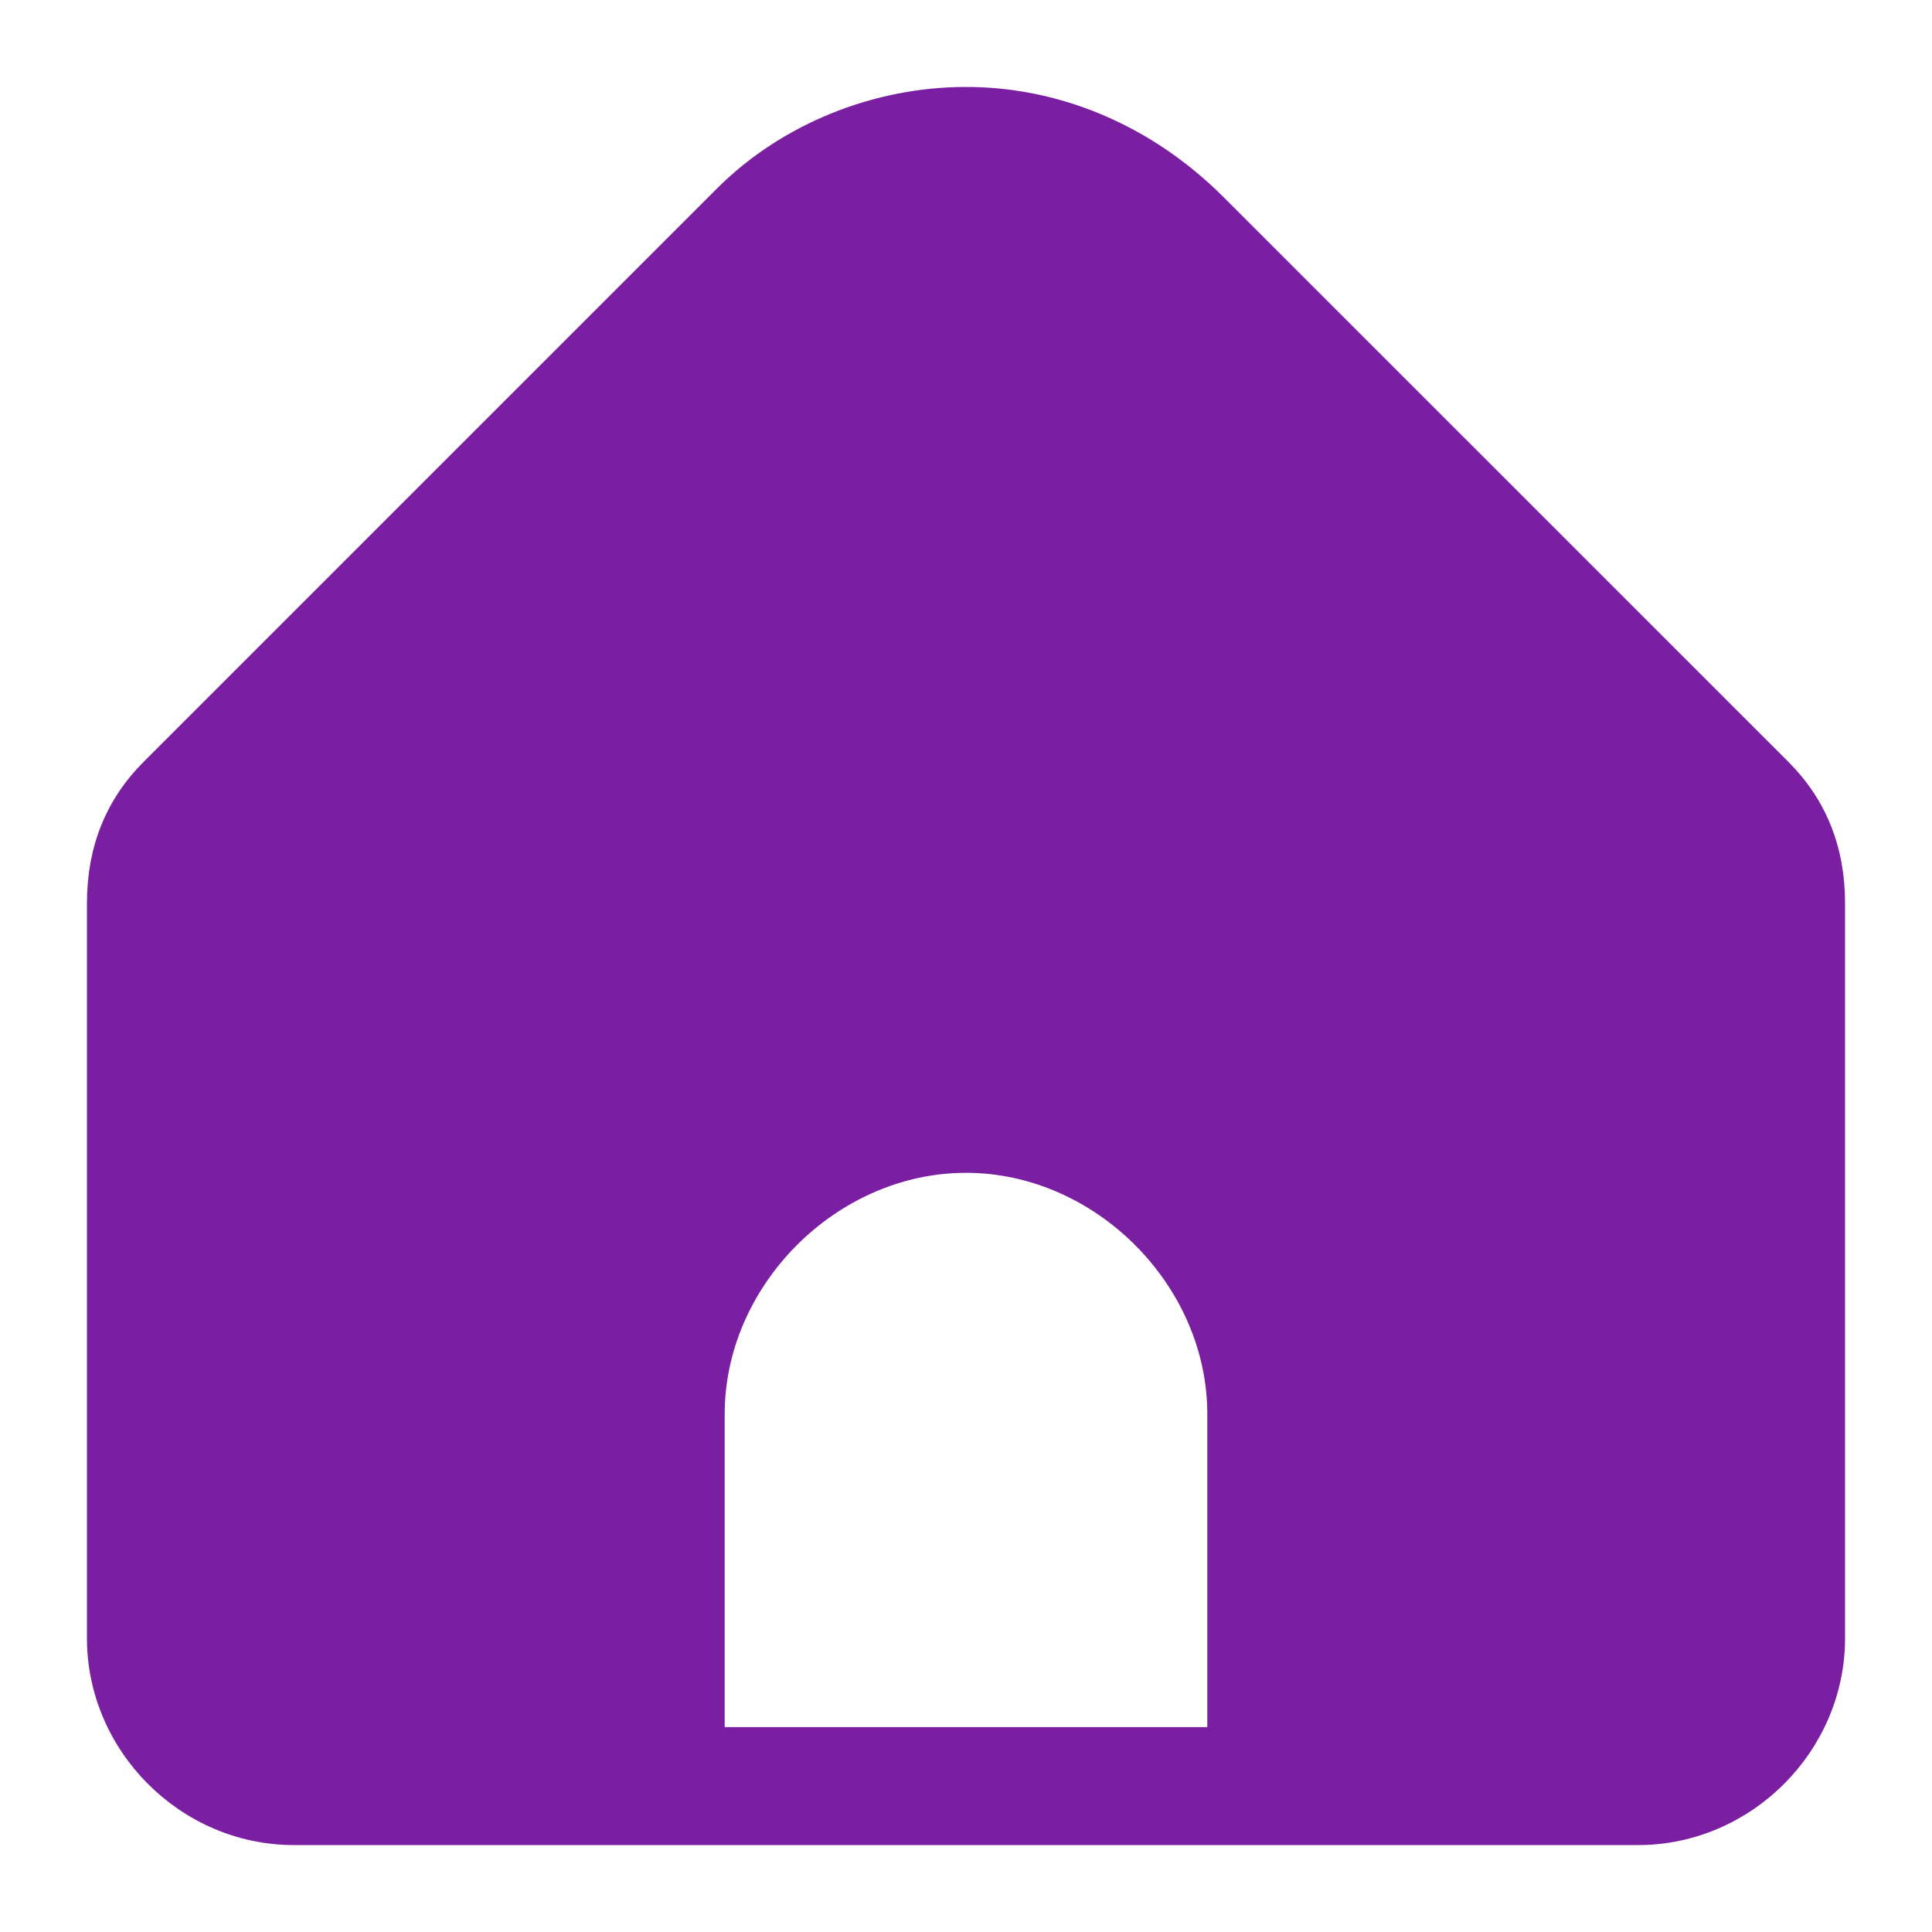
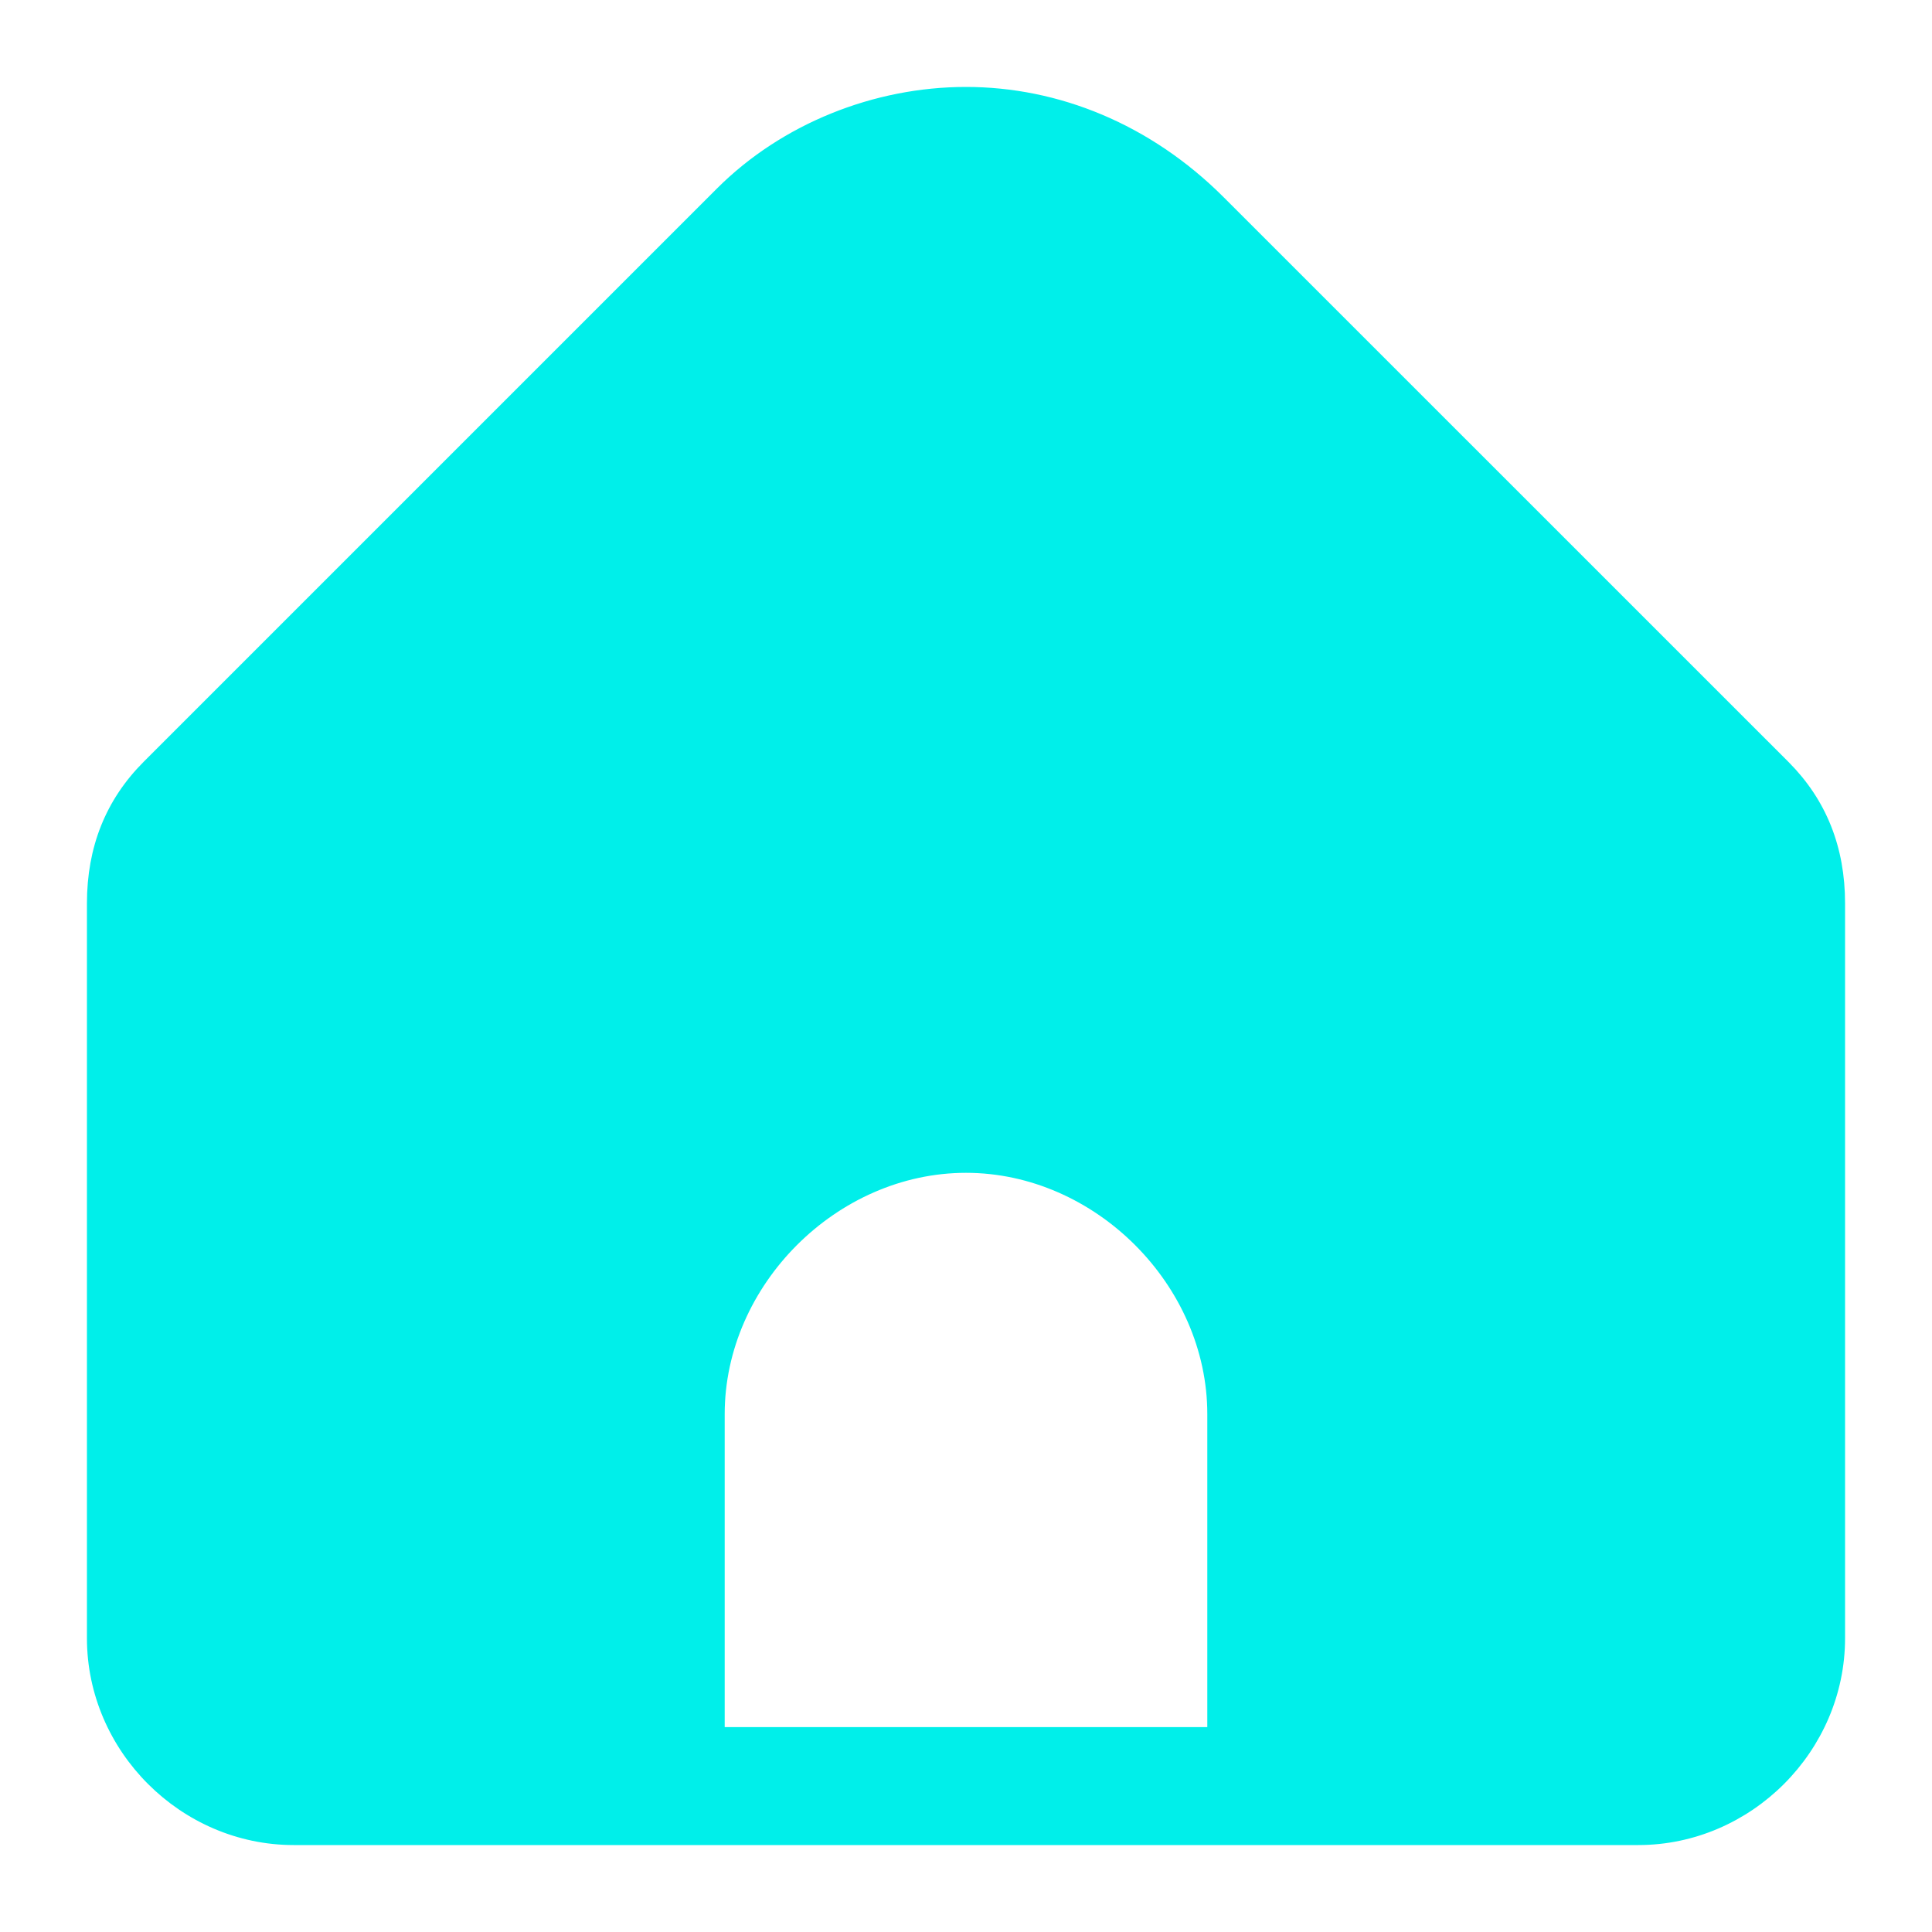
<svg xmlns="http://www.w3.org/2000/svg" width="20" height="20" viewBox="0 0 20 20" fill="none">
-   <path d="M18.479 7.923L12.633 2.078C11.882 1.327 10.941 0.95 10 0.95C9.059 0.95 8.119 1.326 7.459 1.985L1.521 7.923C1.14 8.305 0.95 8.781 0.95 9.351V16.959C0.95 18.1 1.9 19.05 3.041 19.05H16.959C18.1 19.05 19.05 18.1 19.05 16.959V9.351C19.05 8.781 18.86 8.305 18.479 7.923ZM7.452 17.929V14.639C7.452 13.275 8.636 12.091 10 12.091C11.364 12.091 12.548 13.275 12.548 14.639V17.929H7.452Z" fill="#7B1FA2" stroke="#7B1FA2" stroke-width="0.1" />
+   <path d="M18.479 7.923L12.633 2.078C11.882 1.327 10.941 0.95 10 0.95C9.059 0.95 8.119 1.326 7.459 1.985L1.521 7.923C1.14 8.305 0.95 8.781 0.95 9.351V16.959C0.95 18.1 1.9 19.05 3.041 19.05H16.959C18.1 19.05 19.05 18.1 19.05 16.959V9.351C19.05 8.781 18.86 8.305 18.479 7.923ZM7.452 17.929V14.639C7.452 13.275 8.636 12.091 10 12.091C11.364 12.091 12.548 13.275 12.548 14.639V17.929H7.452Z" fill="#00EFEA" stroke="#00EFEA" stroke-width="0.1" />
</svg>
